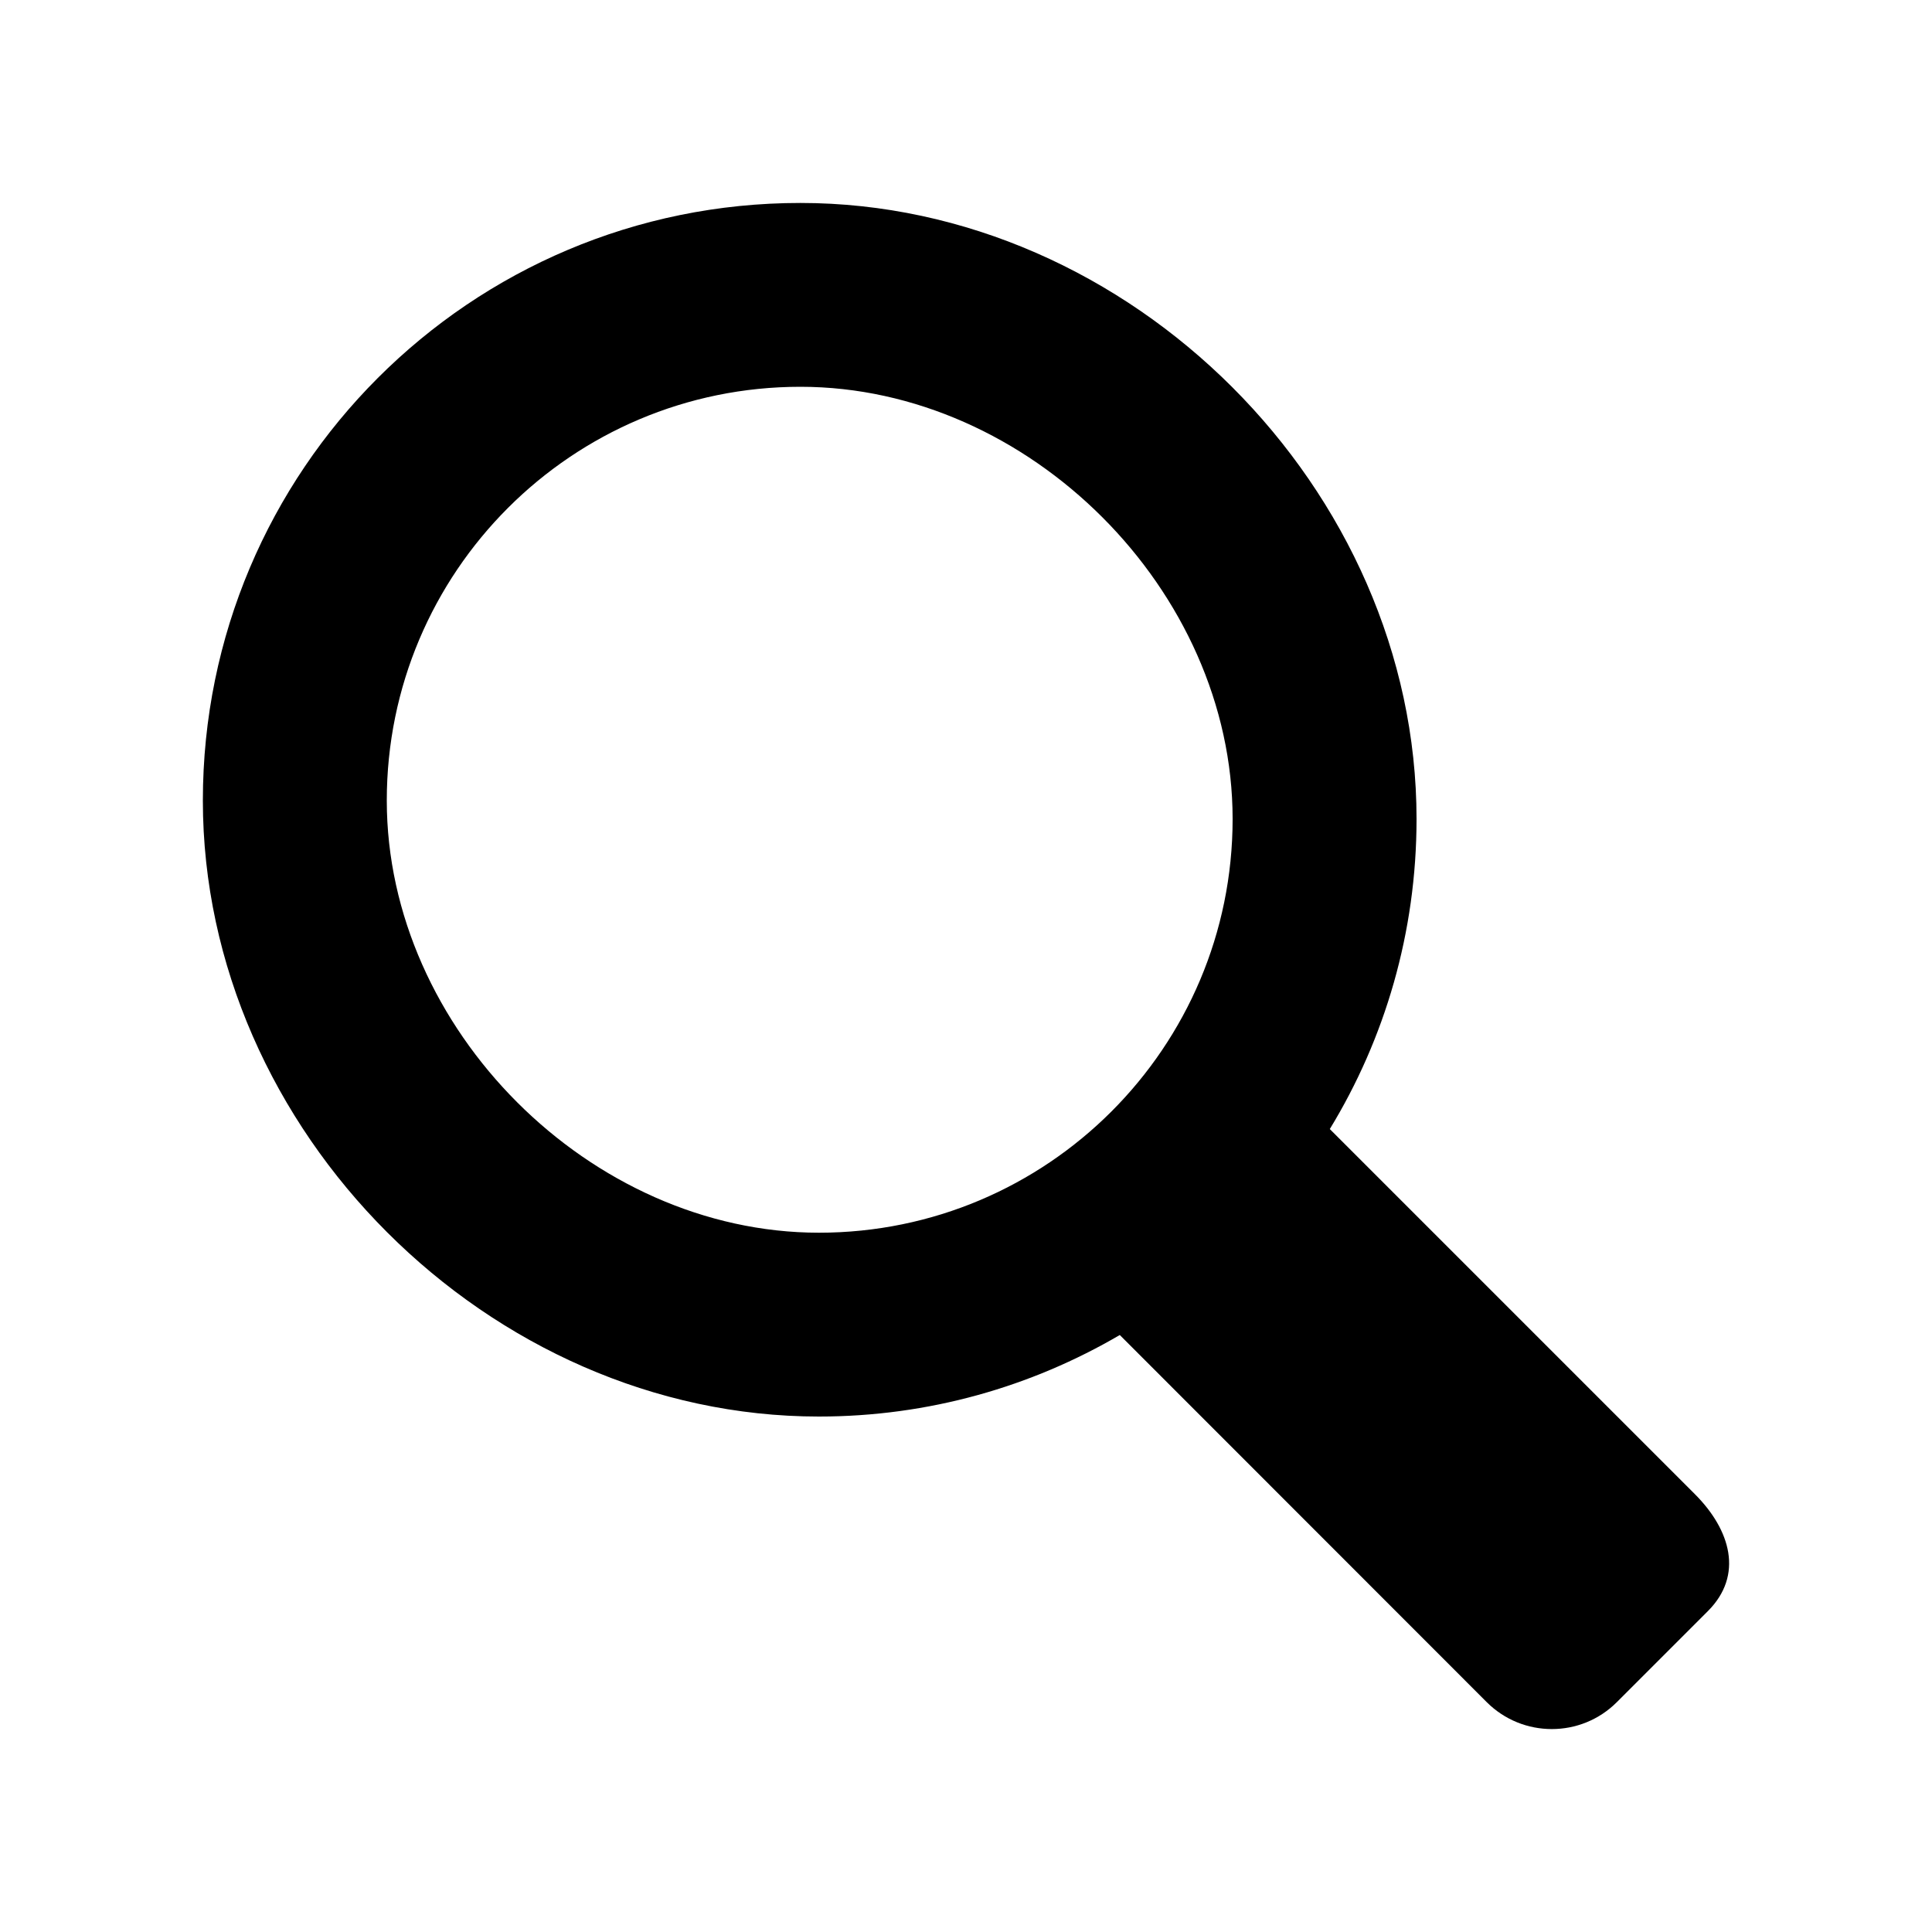
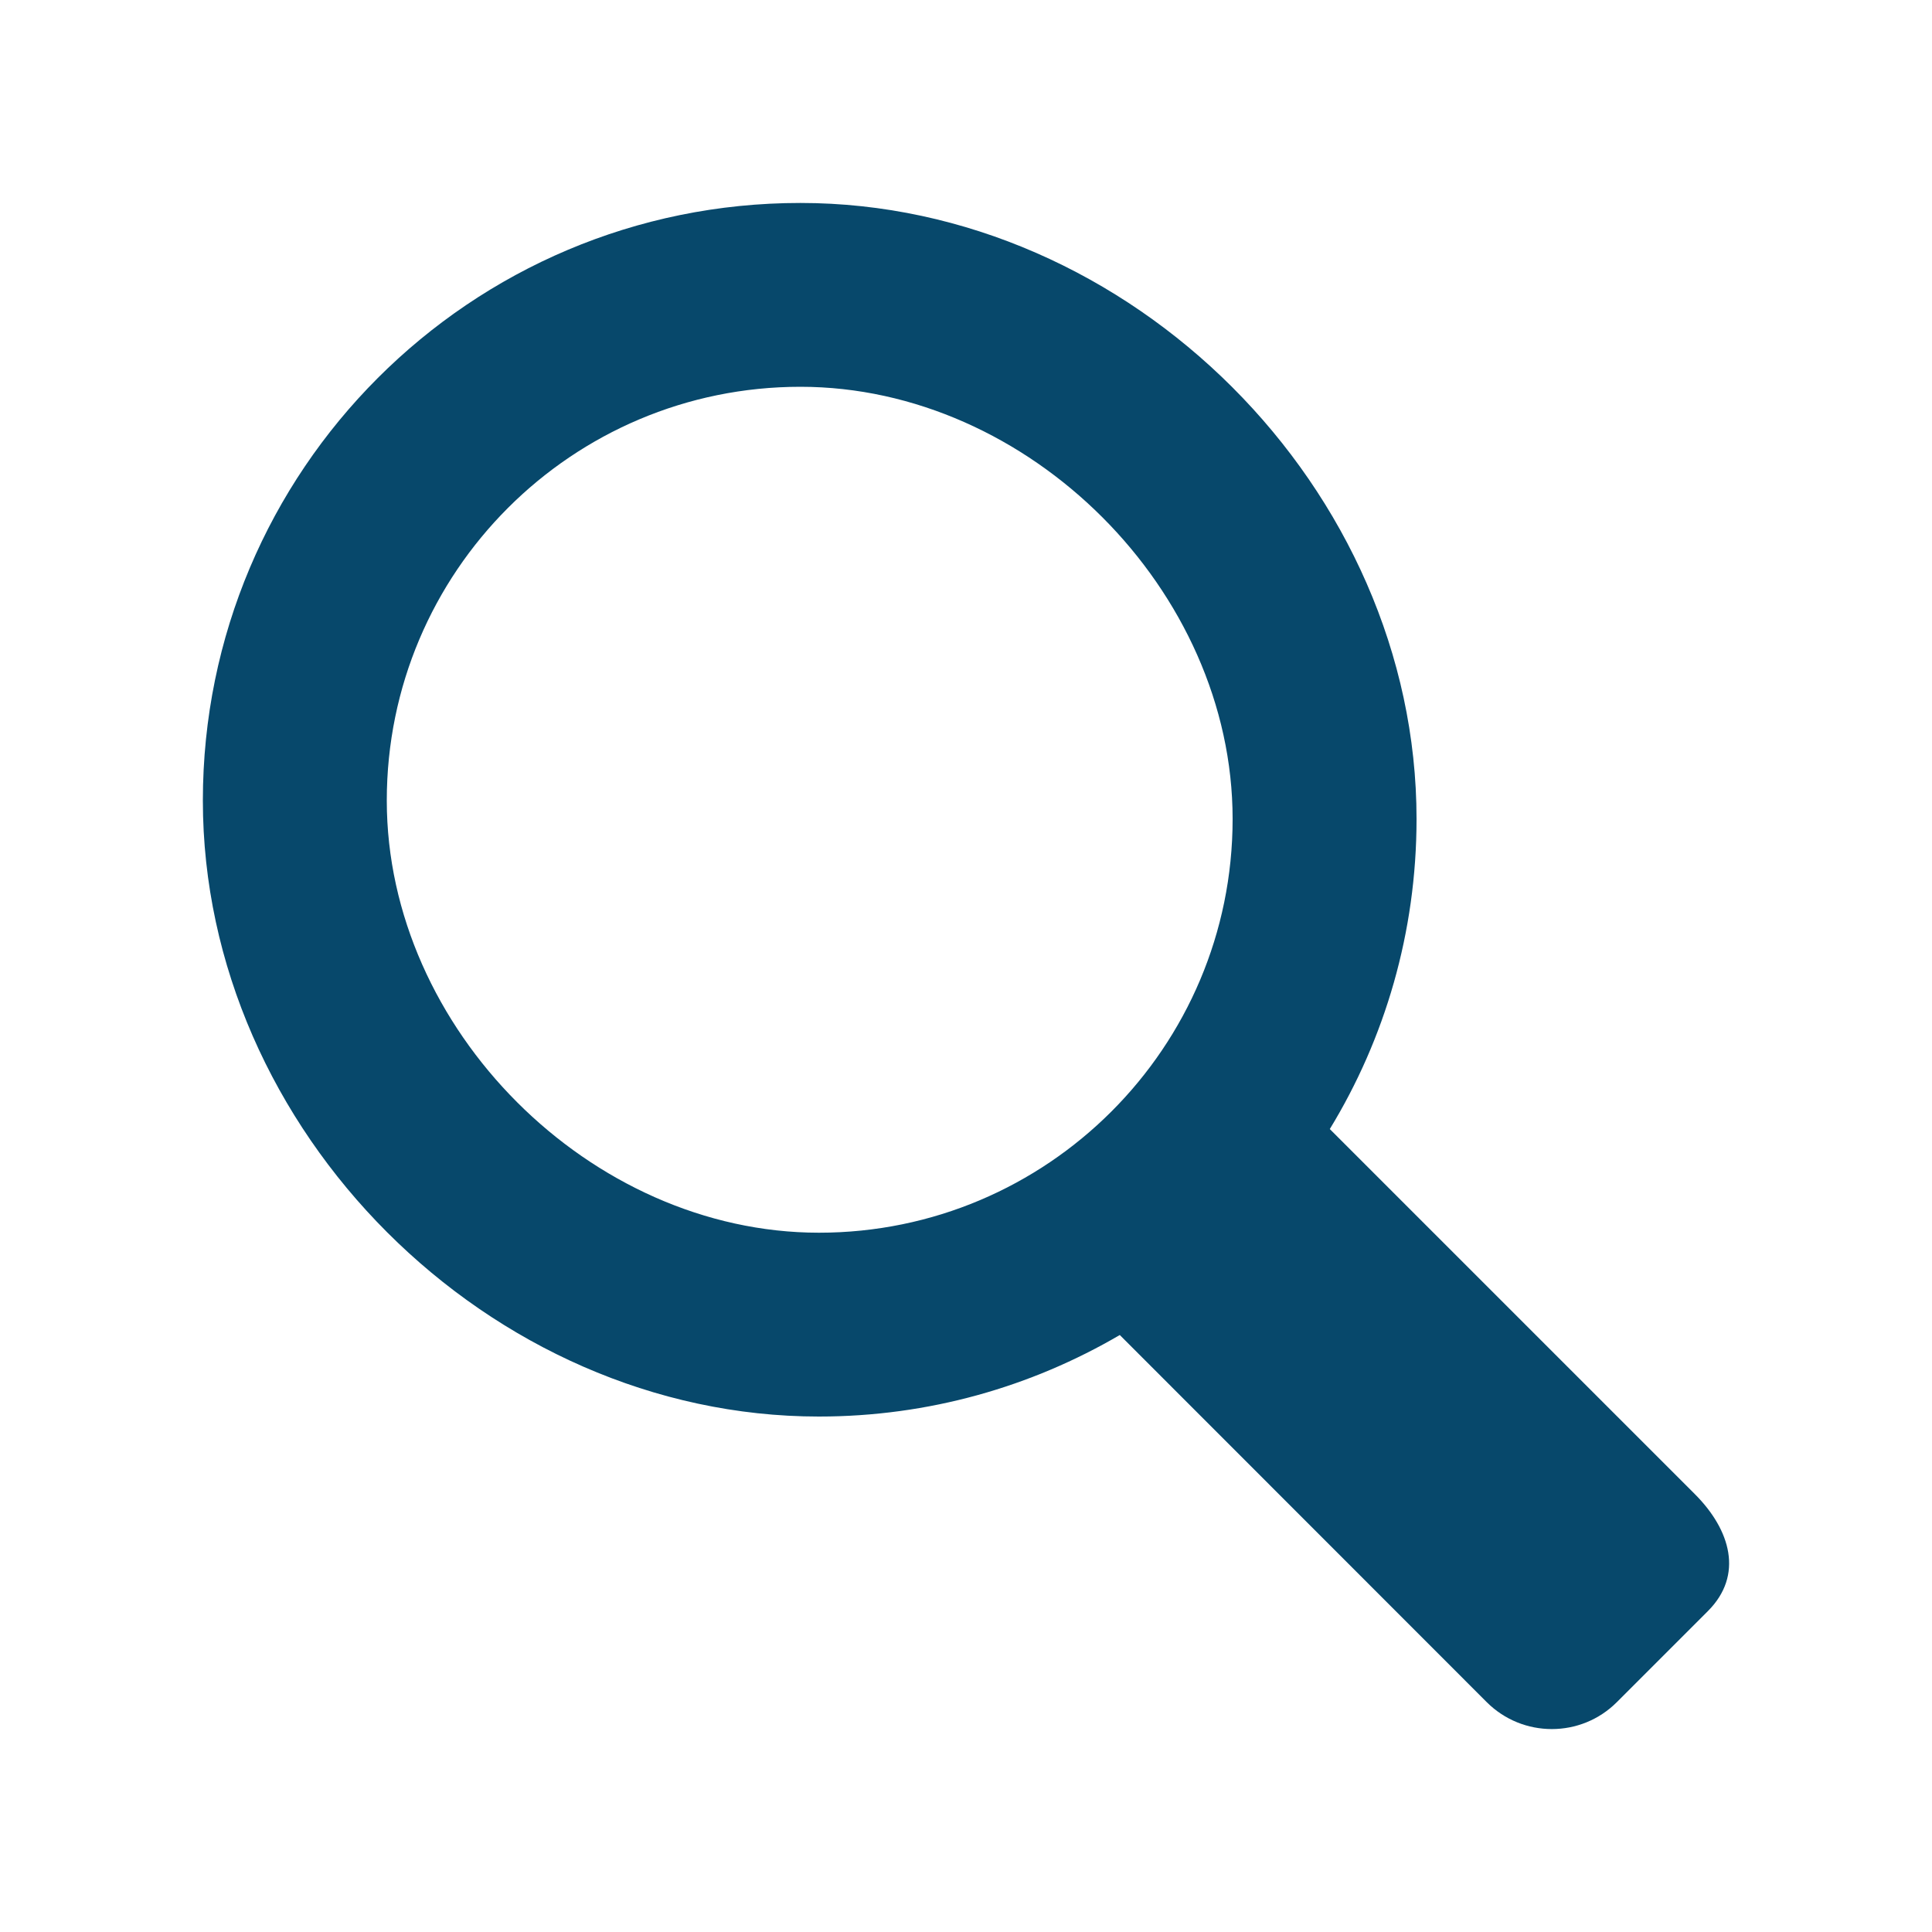
- <svg xmlns="http://www.w3.org/2000/svg" version="1.1" id="Magnifying_glass" x="0px" y="0px" viewBox="0 0 20 20" enable-background="new 0 0 20 20" xml:space="preserve">
+ <svg xmlns="http://www.w3.org/2000/svg" fill="#07486B" version="1.1" id="Magnifying_glass" x="0px" y="0px" viewBox="0 0 20 20" enable-background="new 0 0 20 20" xml:space="preserve">
  <path d="M17.545,15.467l-3.779-3.779c0.57-0.935,0.898-2.035,0.898-3.21c0-3.417-2.961-6.377-6.378-6.377  C4.869,2.1,2.1,4.87,2.1,8.287c0,3.416,2.961,6.377,6.377,6.377c1.137,0,2.2-0.309,3.115-0.844l3.799,3.801  c0.372,0.371,0.975,0.371,1.346,0l0.943-0.943C18.051,16.307,17.916,15.838,17.545,15.467z M4.004,8.287  c0-2.366,1.917-4.283,4.282-4.283c2.366,0,4.474,2.107,4.474,4.474c0,2.365-1.918,4.283-4.283,4.283  C6.111,12.76,4.004,10.652,4.004,8.287z" />
</svg>
